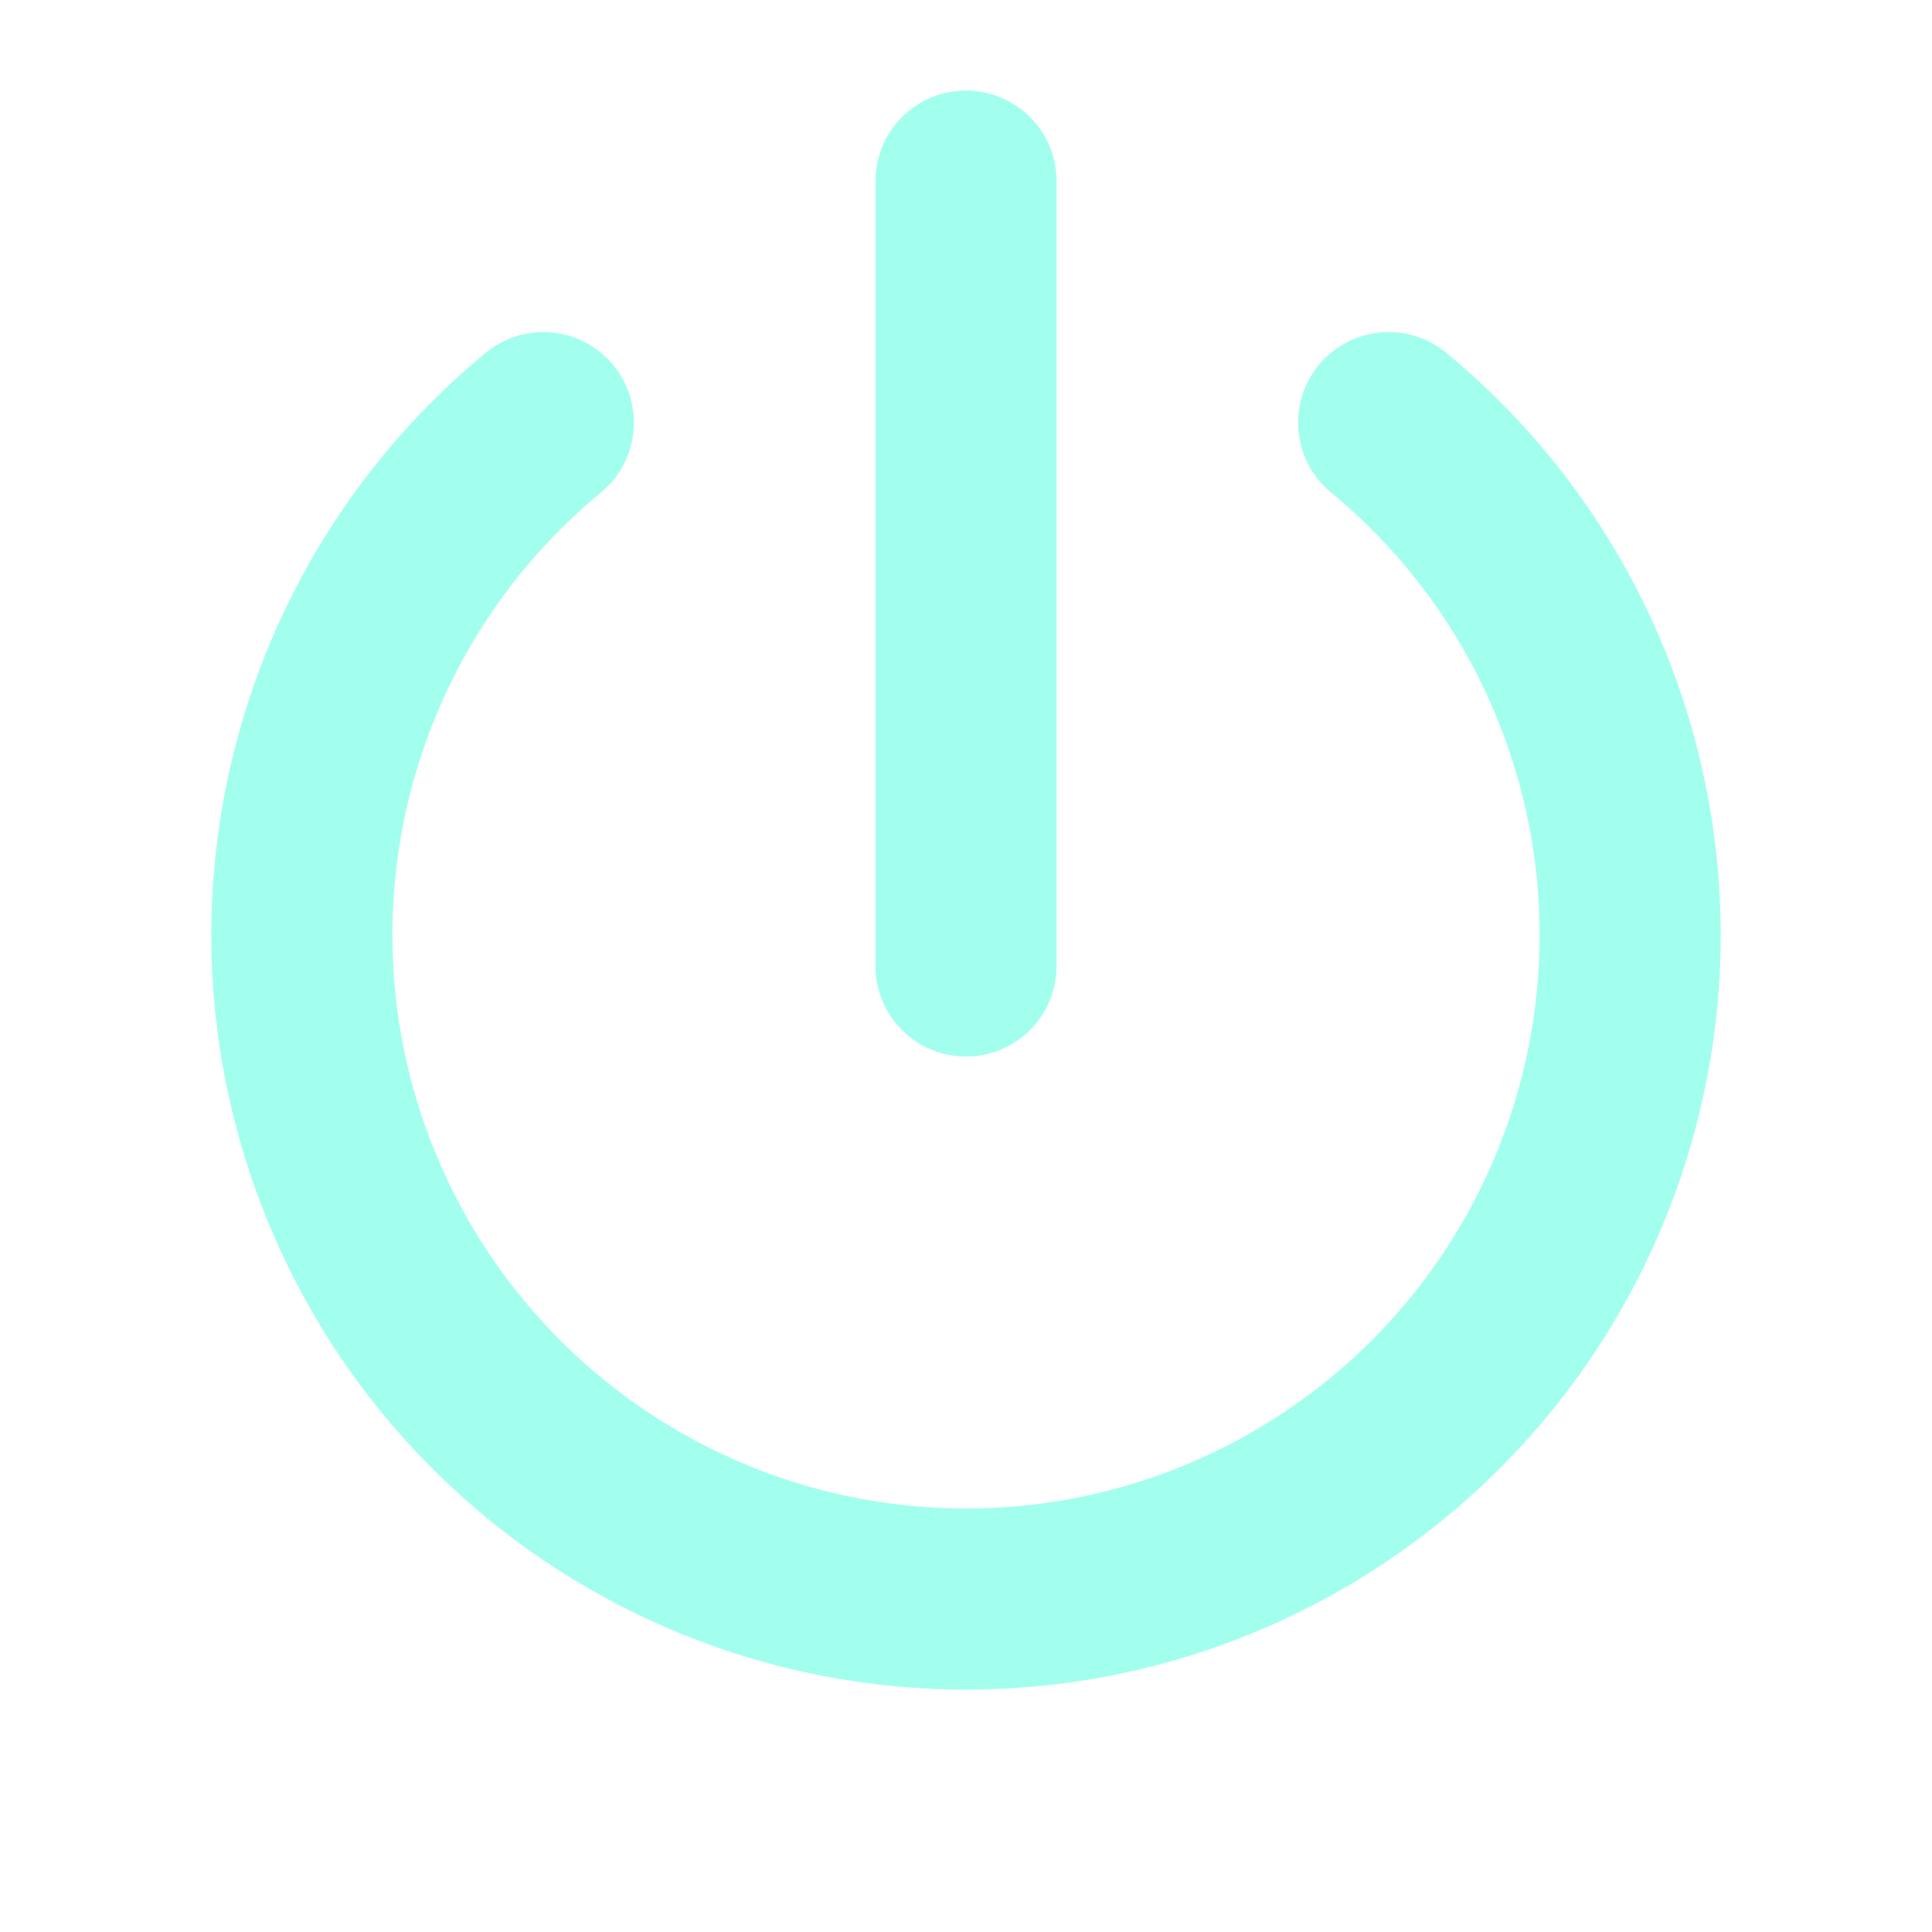
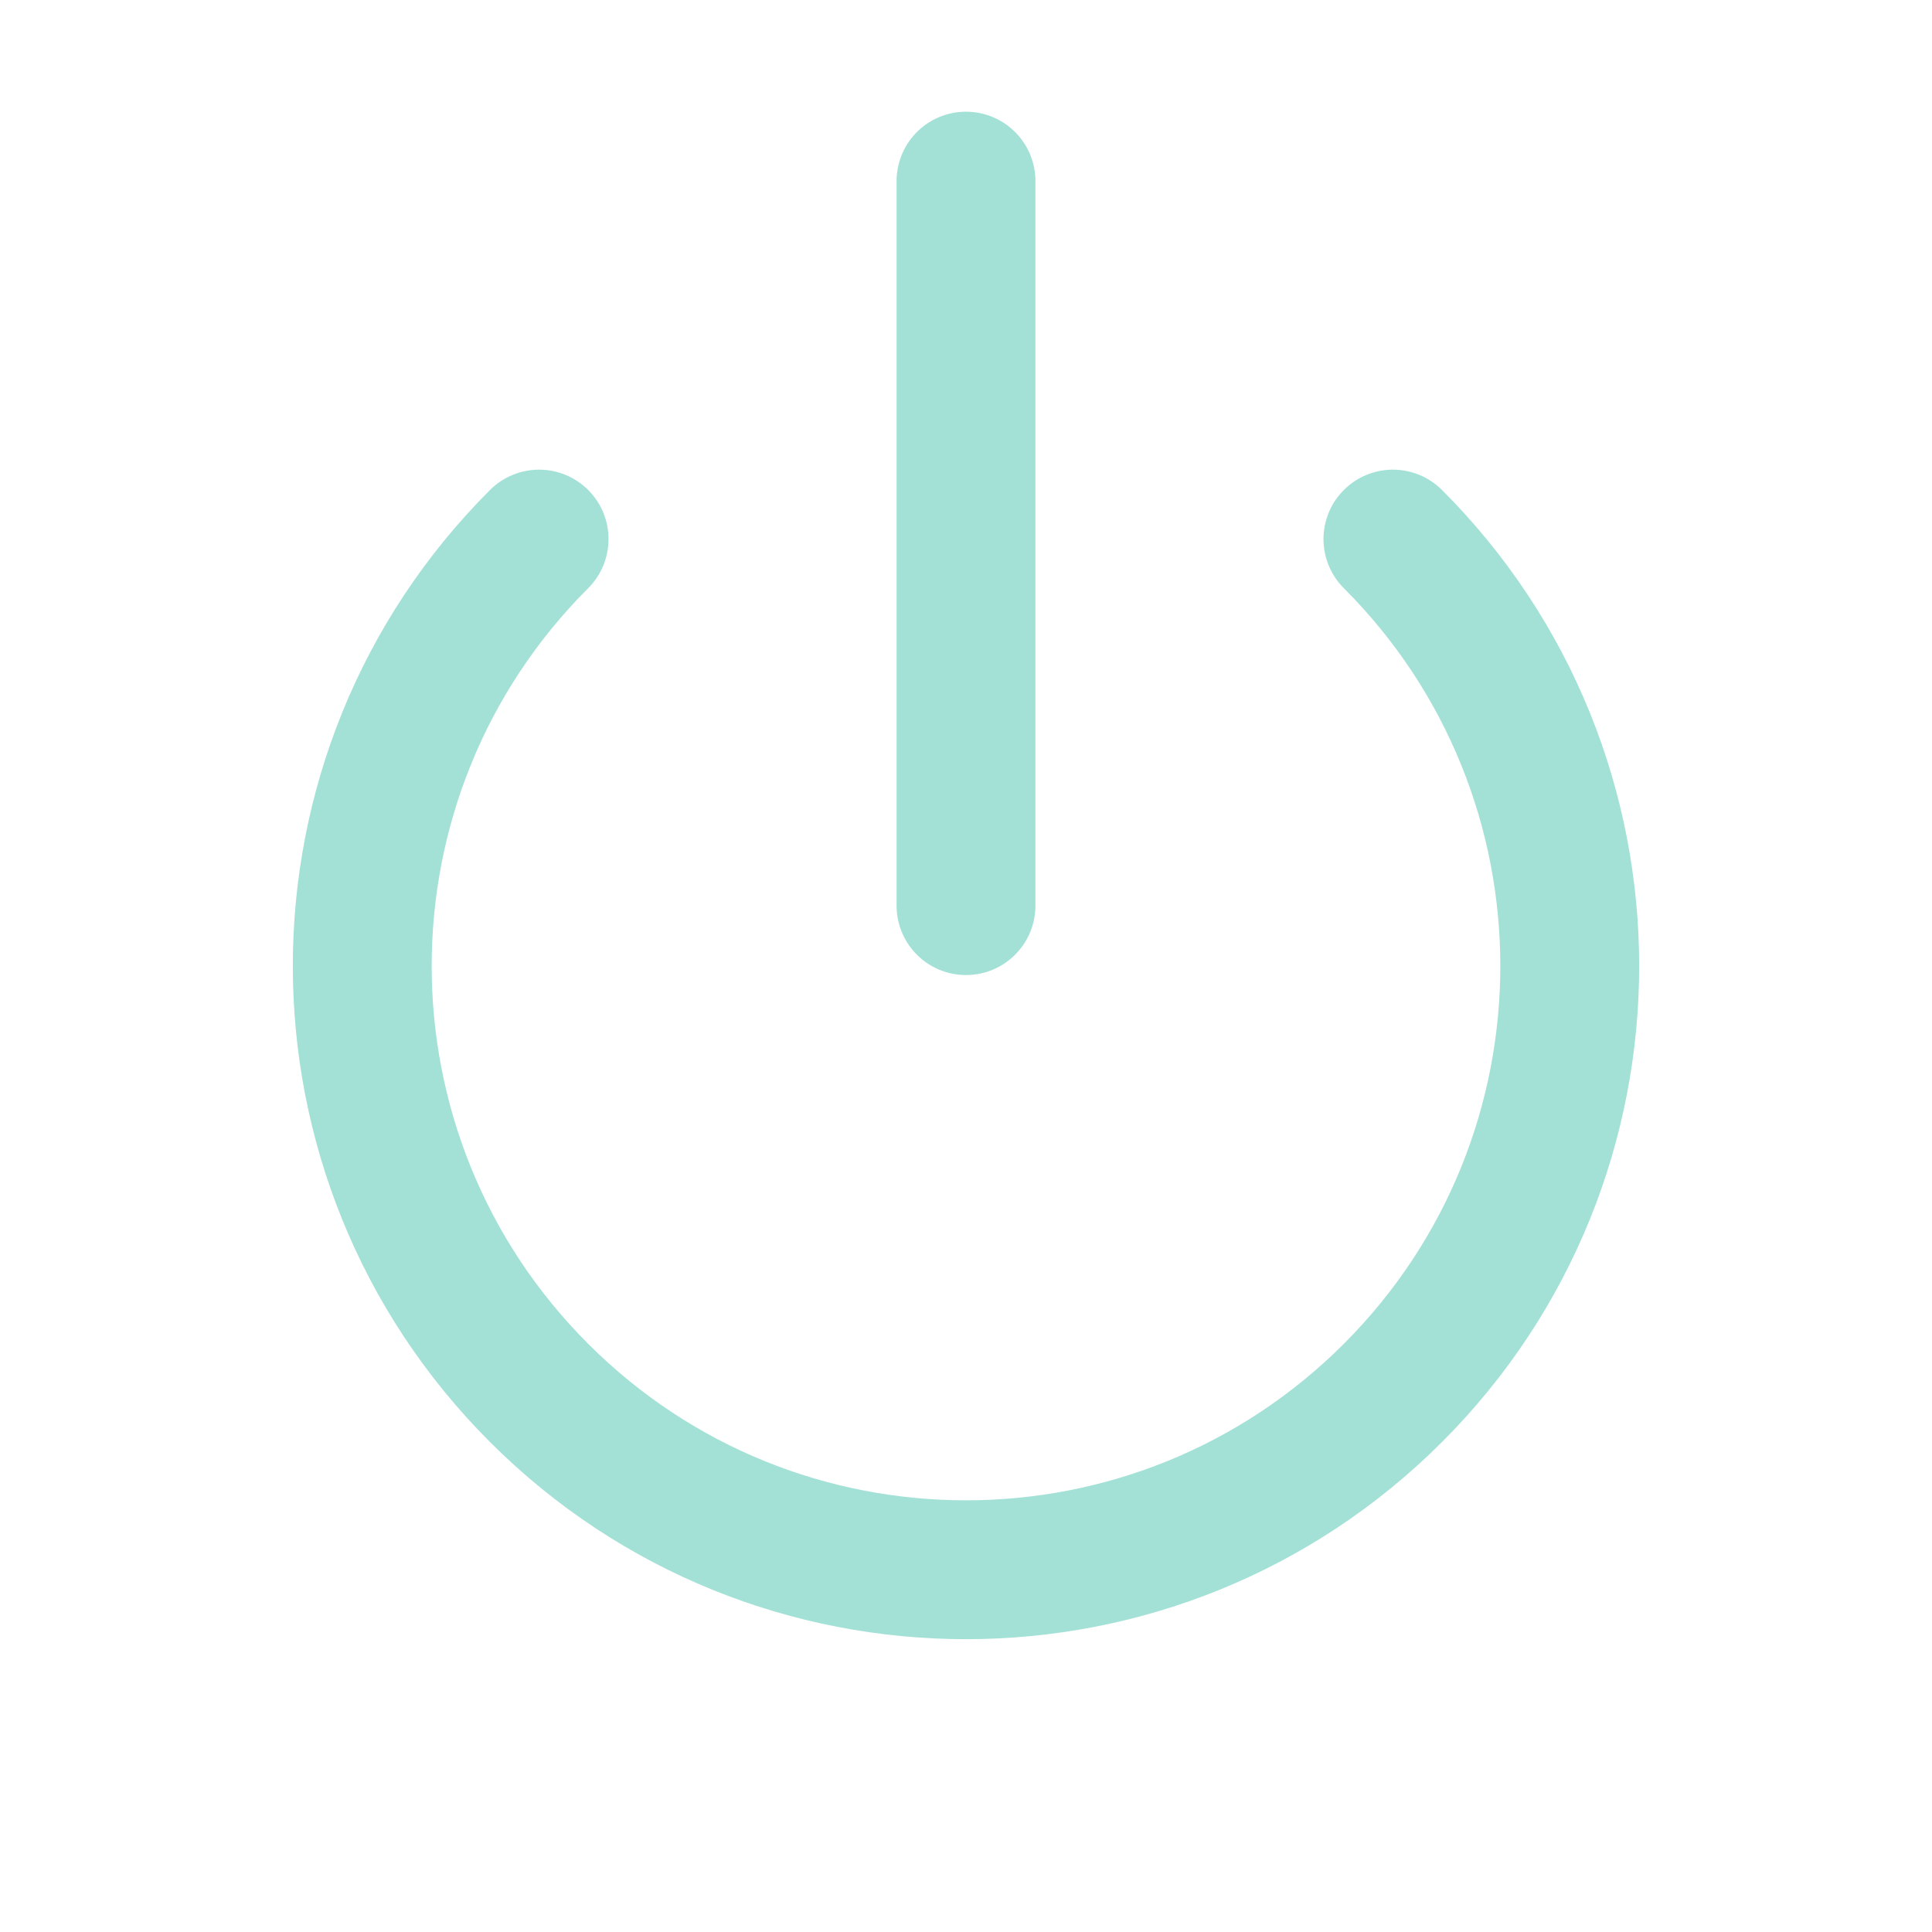
<svg xmlns="http://www.w3.org/2000/svg" width="32" height="32" viewBox="0 0 32 32">
-   <path d="M9 7A11 11 0 1 0 23 7M16 3V16" fill="none" stroke="#a3ffed" stroke-width="3" stroke-linecap="round" />
+   <path d="M23.071 8.929A10 10 0 1 1 8.929 8.929M16 3V15" fill="none" stroke="#a3e1d7" stroke-width="2.3" stroke-linecap="round" />
</svg>
